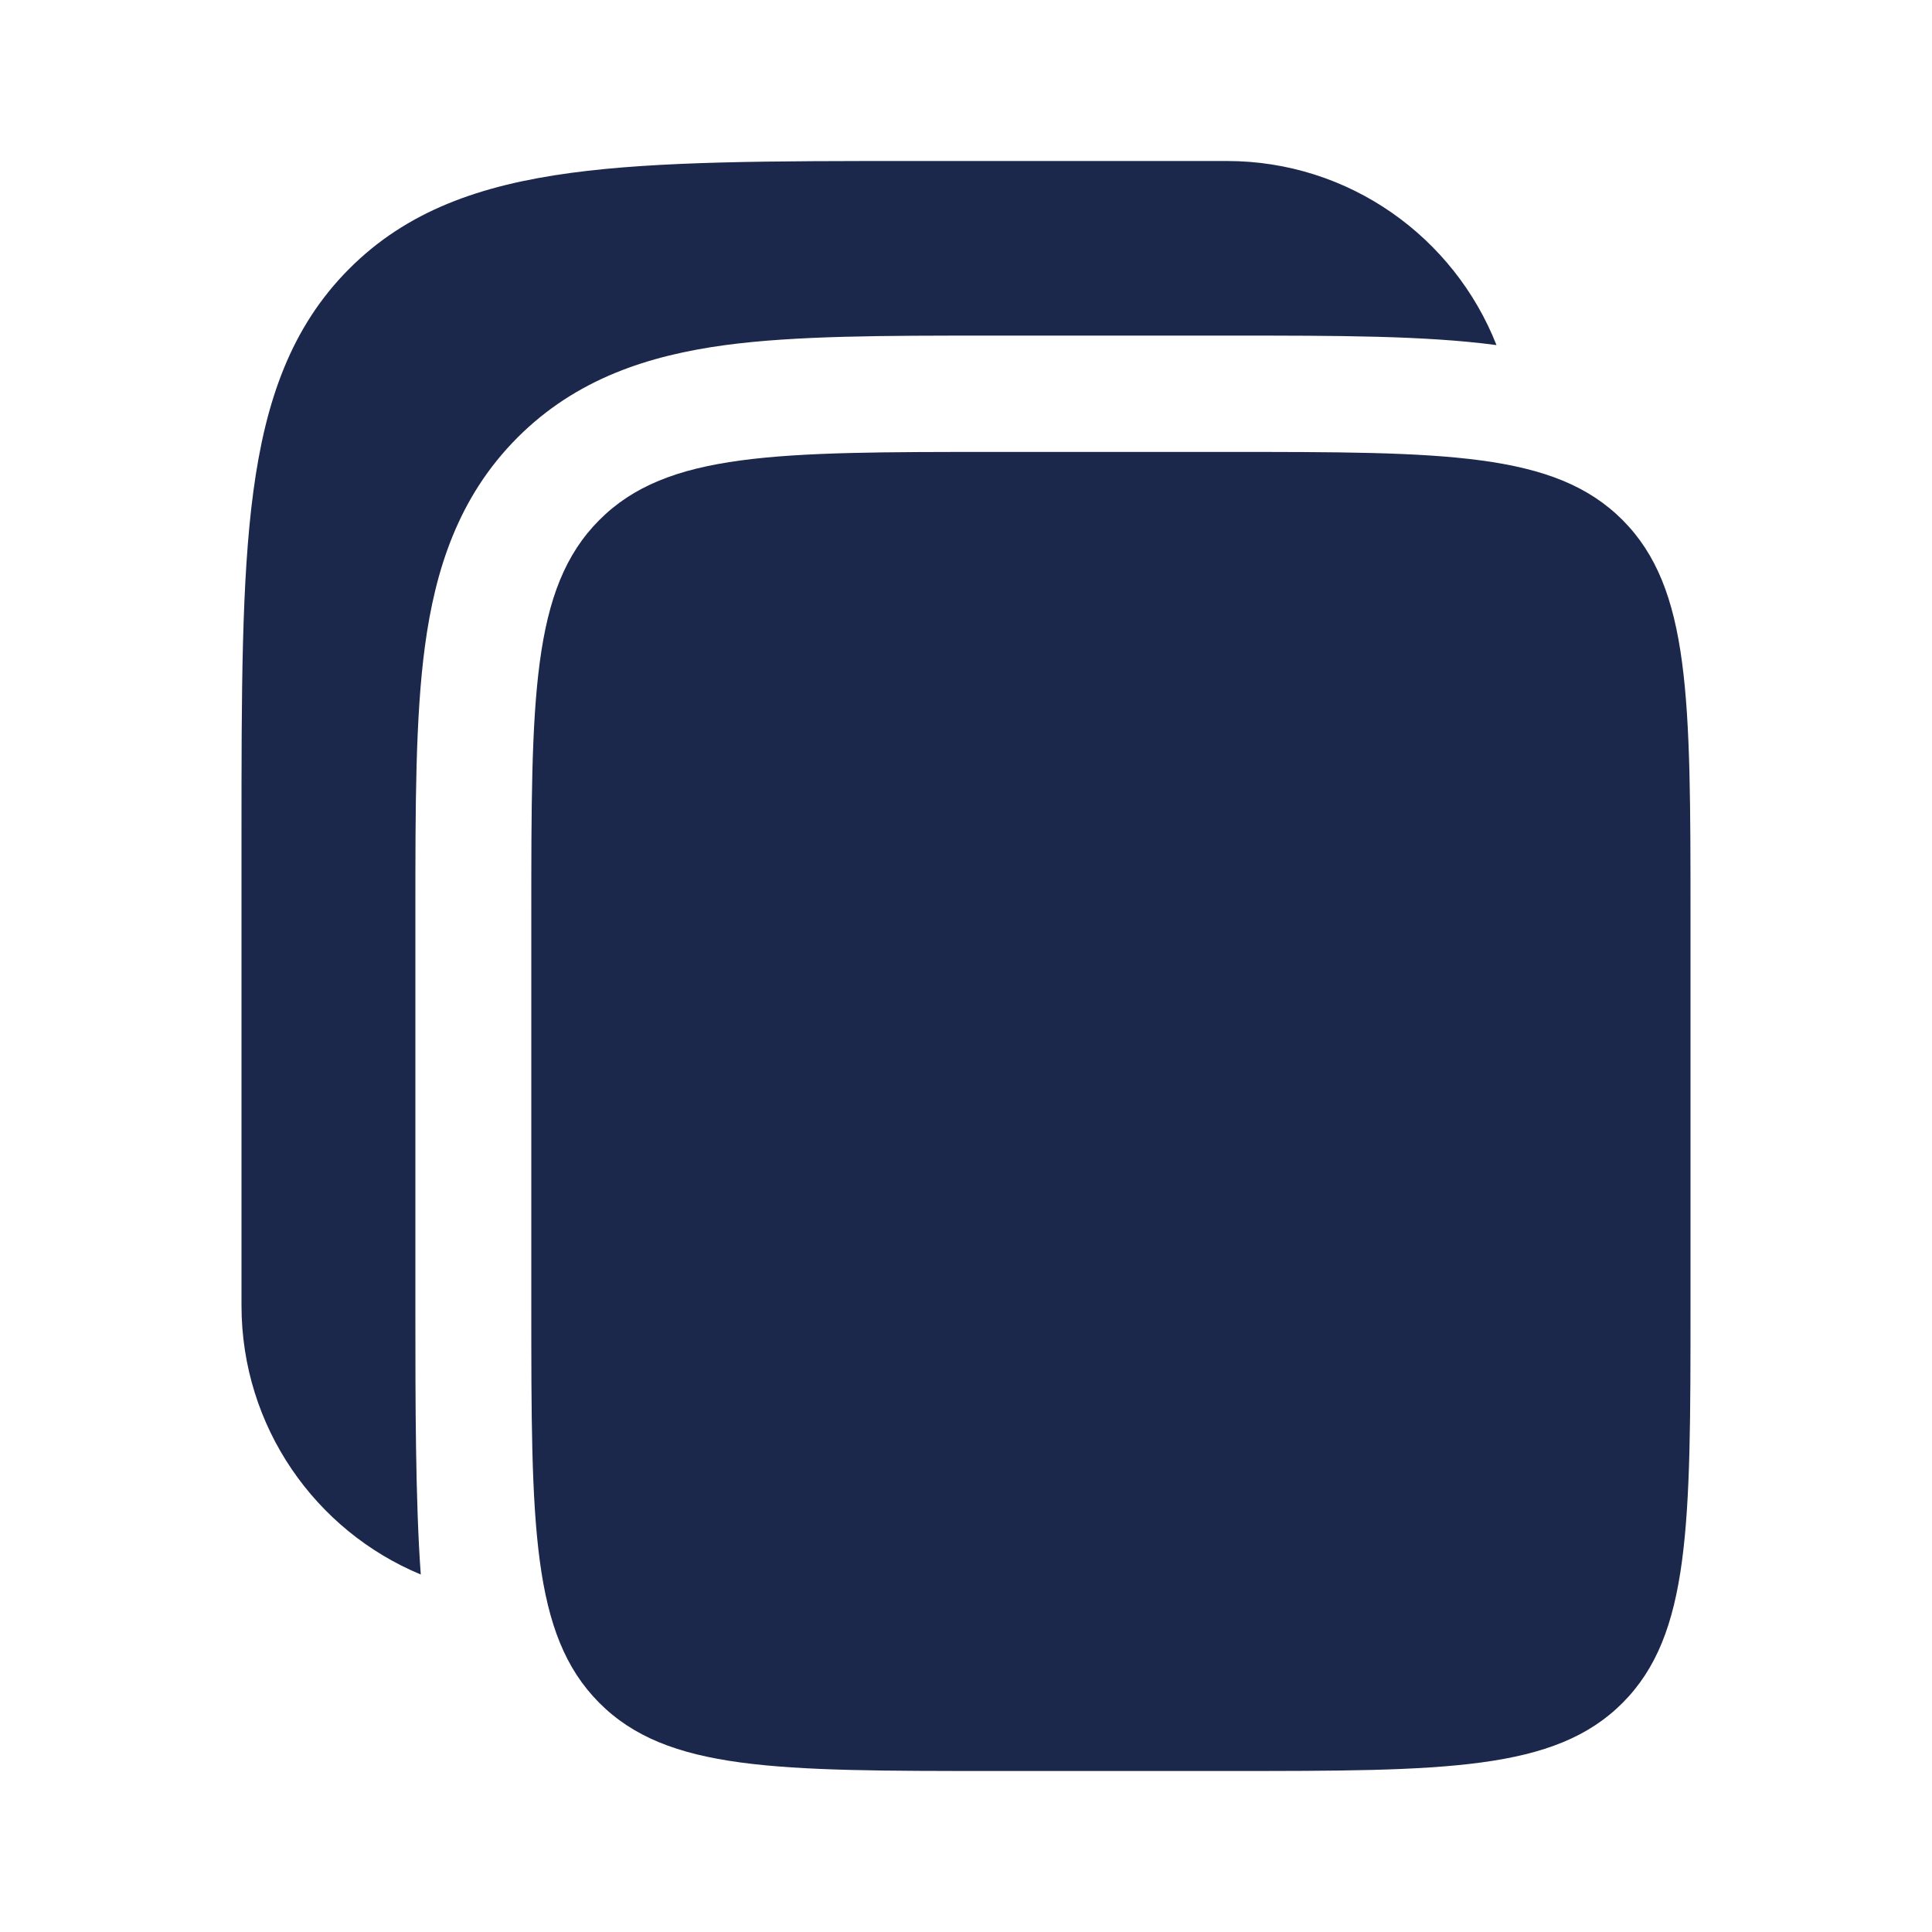
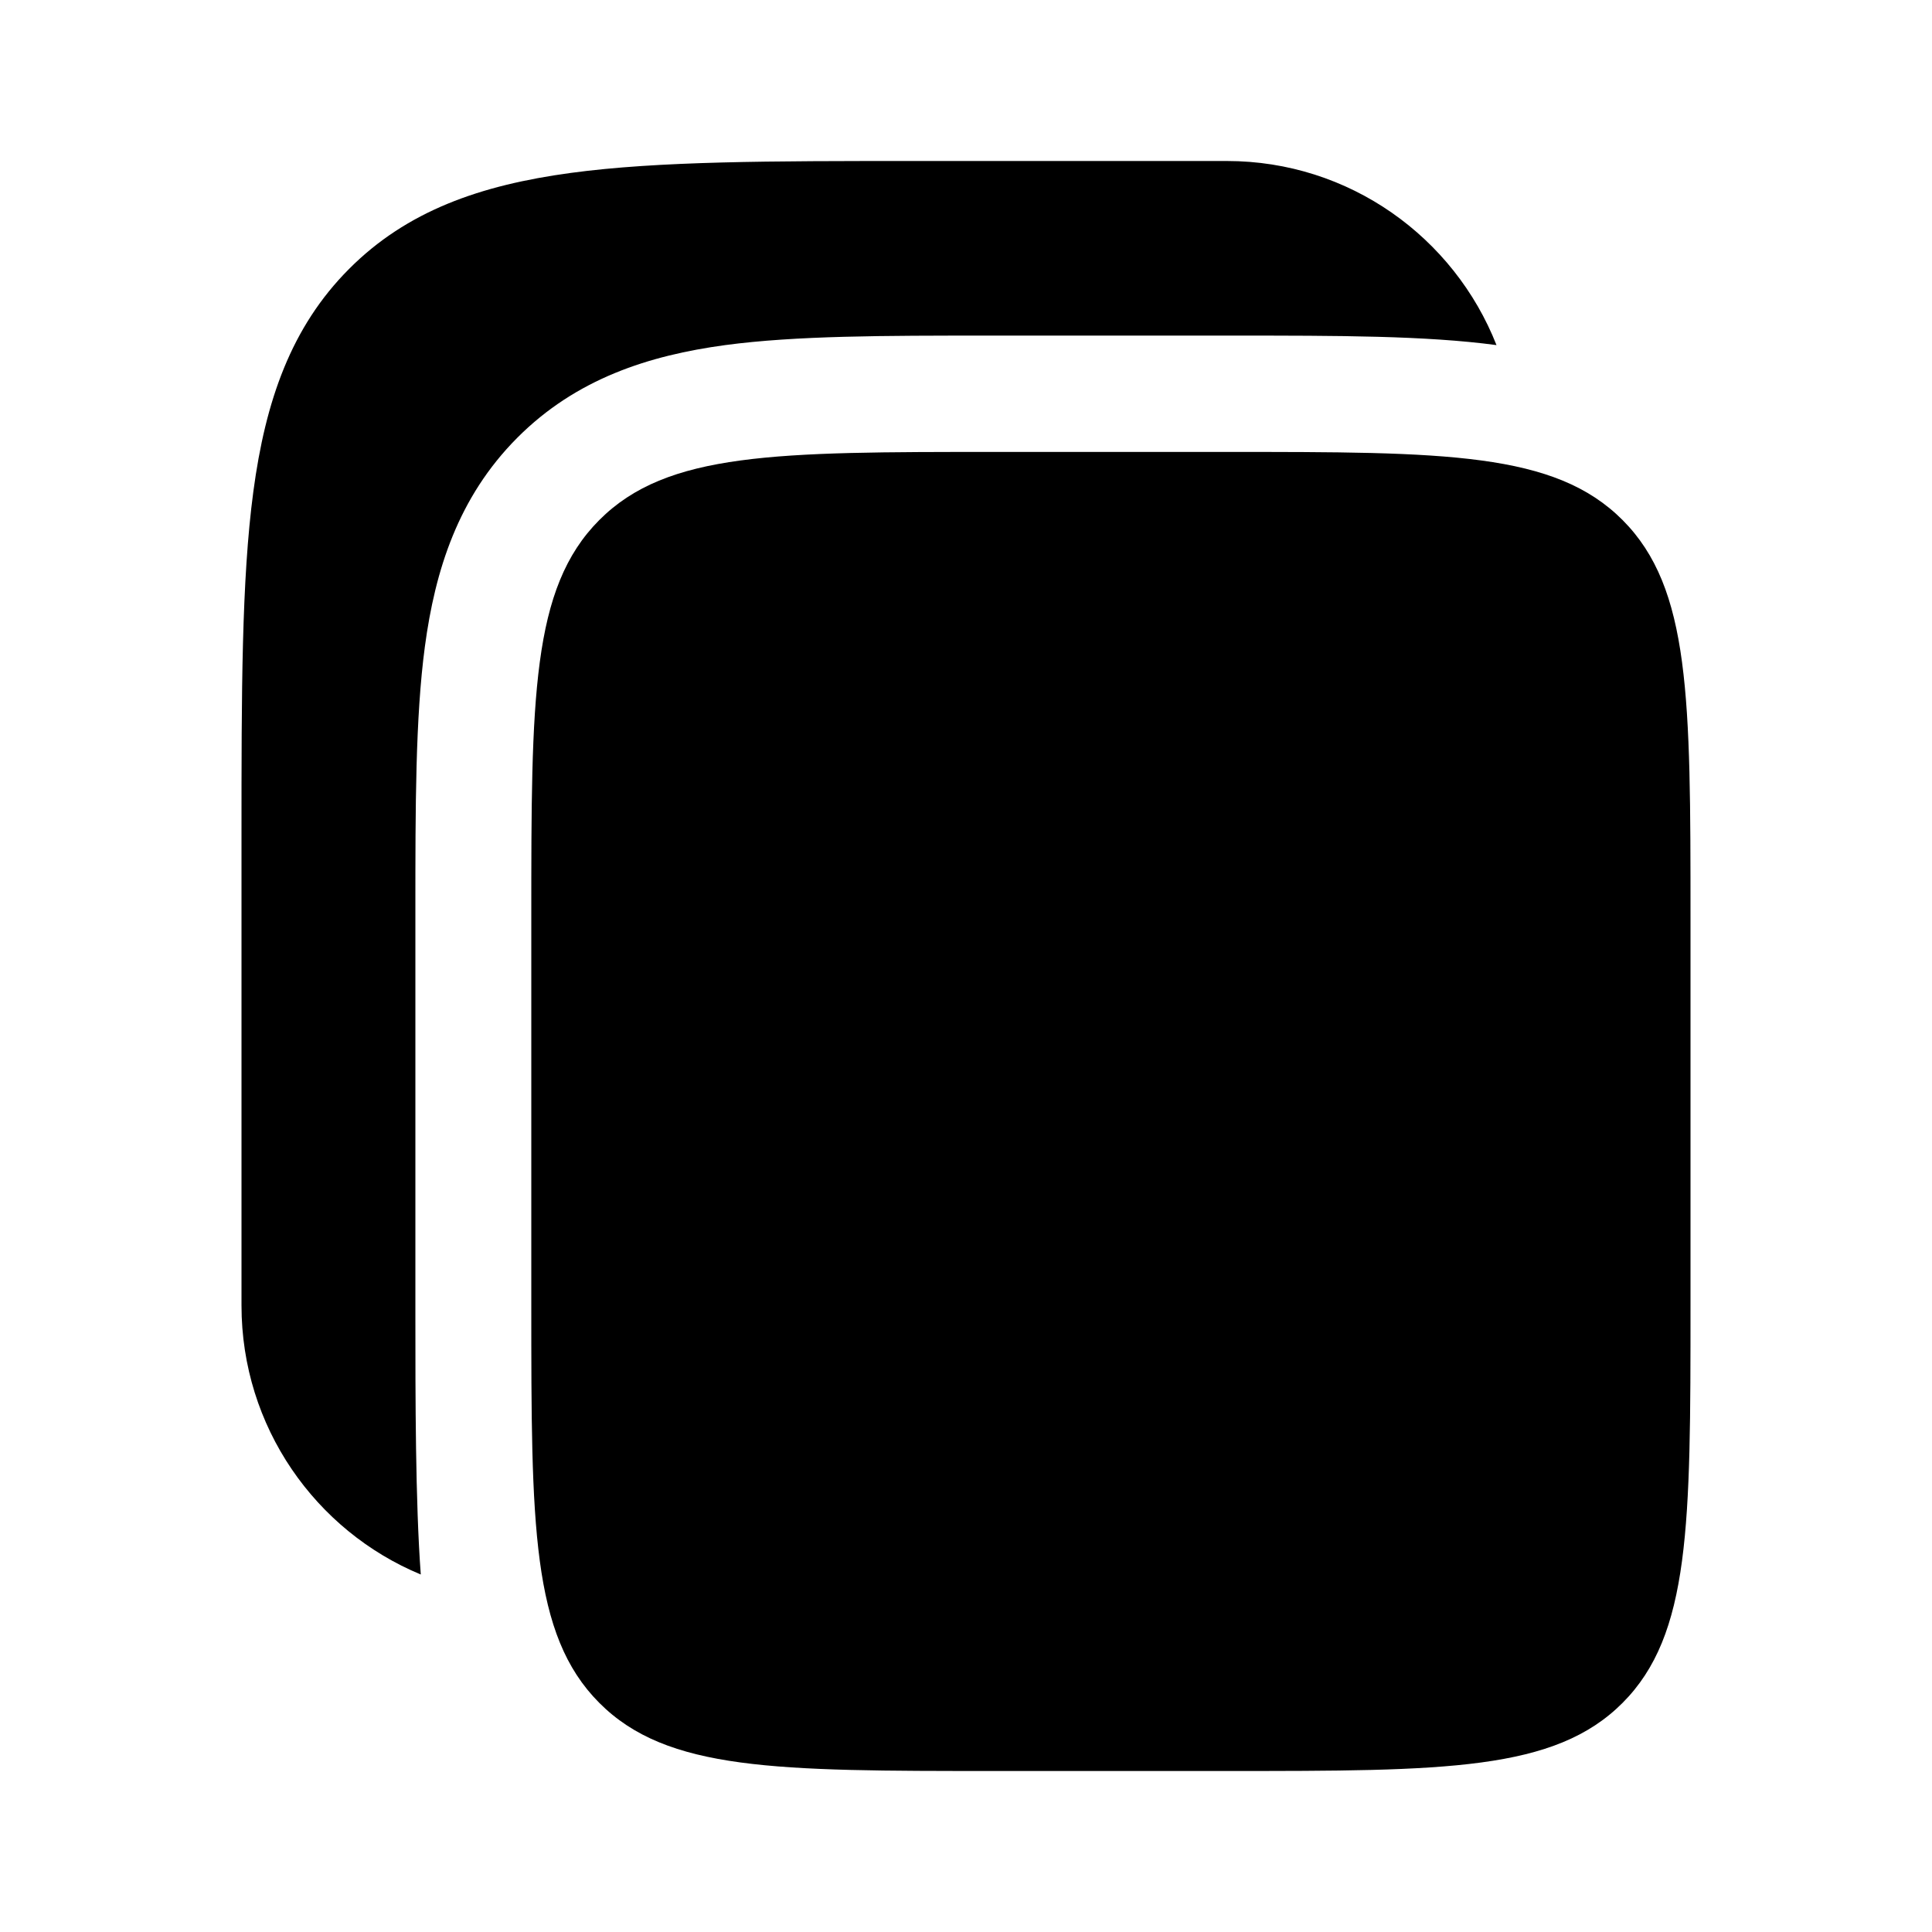
<svg xmlns="http://www.w3.org/2000/svg" width="800px" height="800px" viewBox="0 0 24 24" fill="none">
-   <path d="M15.24 2H11.346C9.582 2 8.184 2 7.091 2.148C5.965 2.3 5.054 2.62 4.336 3.341C3.617 4.062 3.298 4.977 3.147 6.107C3 7.205 3 8.608 3 10.379V16.217C3 17.725 3.92 19.017 5.227 19.559C5.16 18.65 5.16 17.374 5.16 16.312L5.16 11.398L5.16 11.302C5.16 10.021 5.16 8.916 5.278 8.032C5.405 7.084 5.691 6.176 6.425 5.439C7.159 4.702 8.064 4.415 9.008 4.287C9.889 4.169 10.989 4.169 12.265 4.169L12.36 4.169H15.24L15.335 4.169C16.611 4.169 17.709 4.169 18.59 4.287C18.063 2.948 16.762 2 15.24 2Z" fill="#1C274C" />
-   <path d="M6.6 11.397C6.6 8.671 6.6 7.308 7.444 6.461C8.287 5.614 9.645 5.614 12.36 5.614H15.24C17.955 5.614 19.313 5.614 20.157 6.461C21 7.308 21 8.671 21 11.397V16.217C21 18.943 21 20.306 20.157 21.153C19.313 22 17.955 22 15.24 22H12.36C9.645 22 8.287 22 7.444 21.153C6.6 20.306 6.6 18.943 6.6 16.217V11.397Z" fill="#1C274C" />
+   <g id="SVGRepo_bgCarrier" stroke-width="0" />
+   <g id="SVGRepo_tracerCarrier" stroke-linecap="round" stroke-linejoin="round" />
+   <g id="SVGRepo_iconCarrier">
+     <path d="M15.24 2H11.346C9.582 2 8.184 2 7.091 2.148C5.965 2.3 5.054 2.62 4.336 3.341C3.617 4.062 3.298 4.977 3.147 6.107C3 7.205 3 8.608 3 10.379V16.217C3 17.725 3.92 19.017 5.227 19.559C5.16 18.65 5.16 17.374 5.16 16.312L5.16 11.398L5.16 11.302C5.16 10.021 5.16 8.916 5.278 8.032C5.405 7.084 5.691 6.176 6.425 5.439C7.159 4.702 8.064 4.415 9.008 4.287C9.889 4.169 10.989 4.169 12.265 4.169L12.36 4.169H15.24L15.335 4.169C16.611 4.169 17.709 4.169 18.59 4.287C18.063 2.948 16.762 2 15.24 2Z" fill="#000000" />
+     <path d="M6.6 11.397C6.6 8.671 6.6 7.308 7.444 6.461C8.287 5.614 9.645 5.614 12.36 5.614H15.24C17.955 5.614 19.313 5.614 20.157 6.461C21 7.308 21 8.671 21 11.397V16.217C21 18.943 21 20.306 20.157 21.153C19.313 22 17.955 22 15.24 22H12.36C9.645 22 8.287 22 7.444 21.153C6.6 20.306 6.6 18.943 6.6 16.217V11.397Z" fill="#000000" />
+   </g>
</svg>
